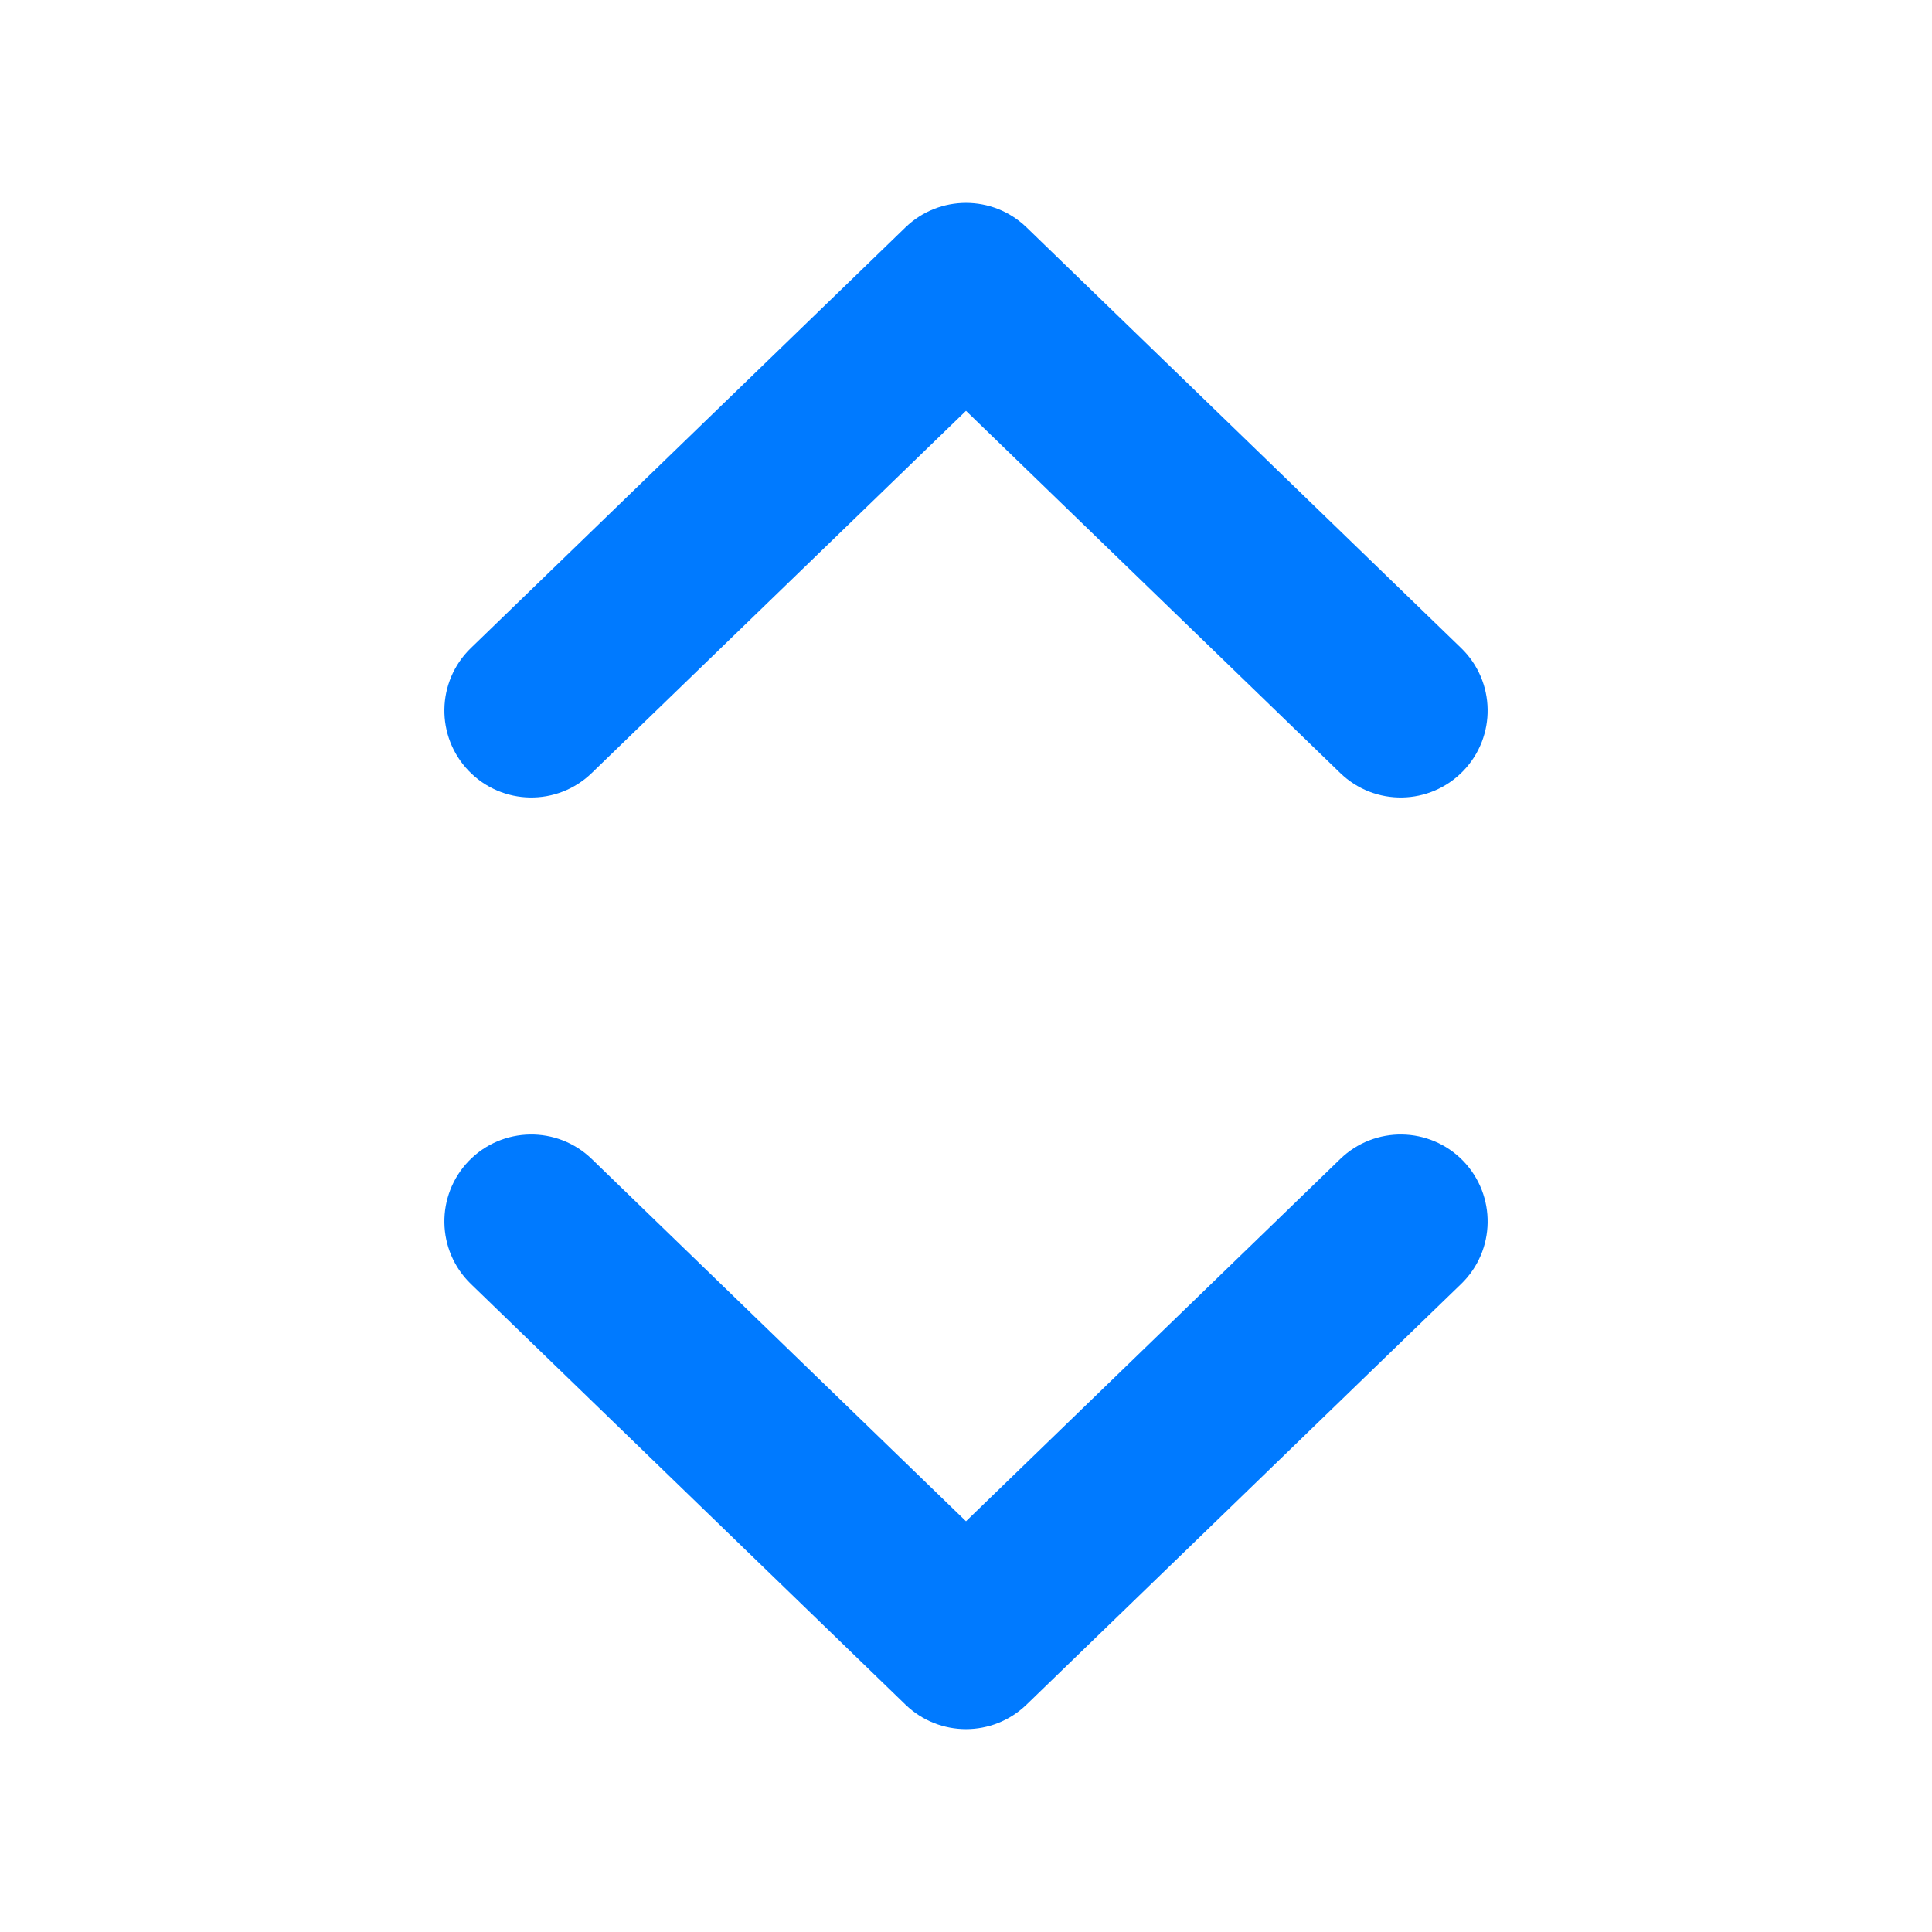
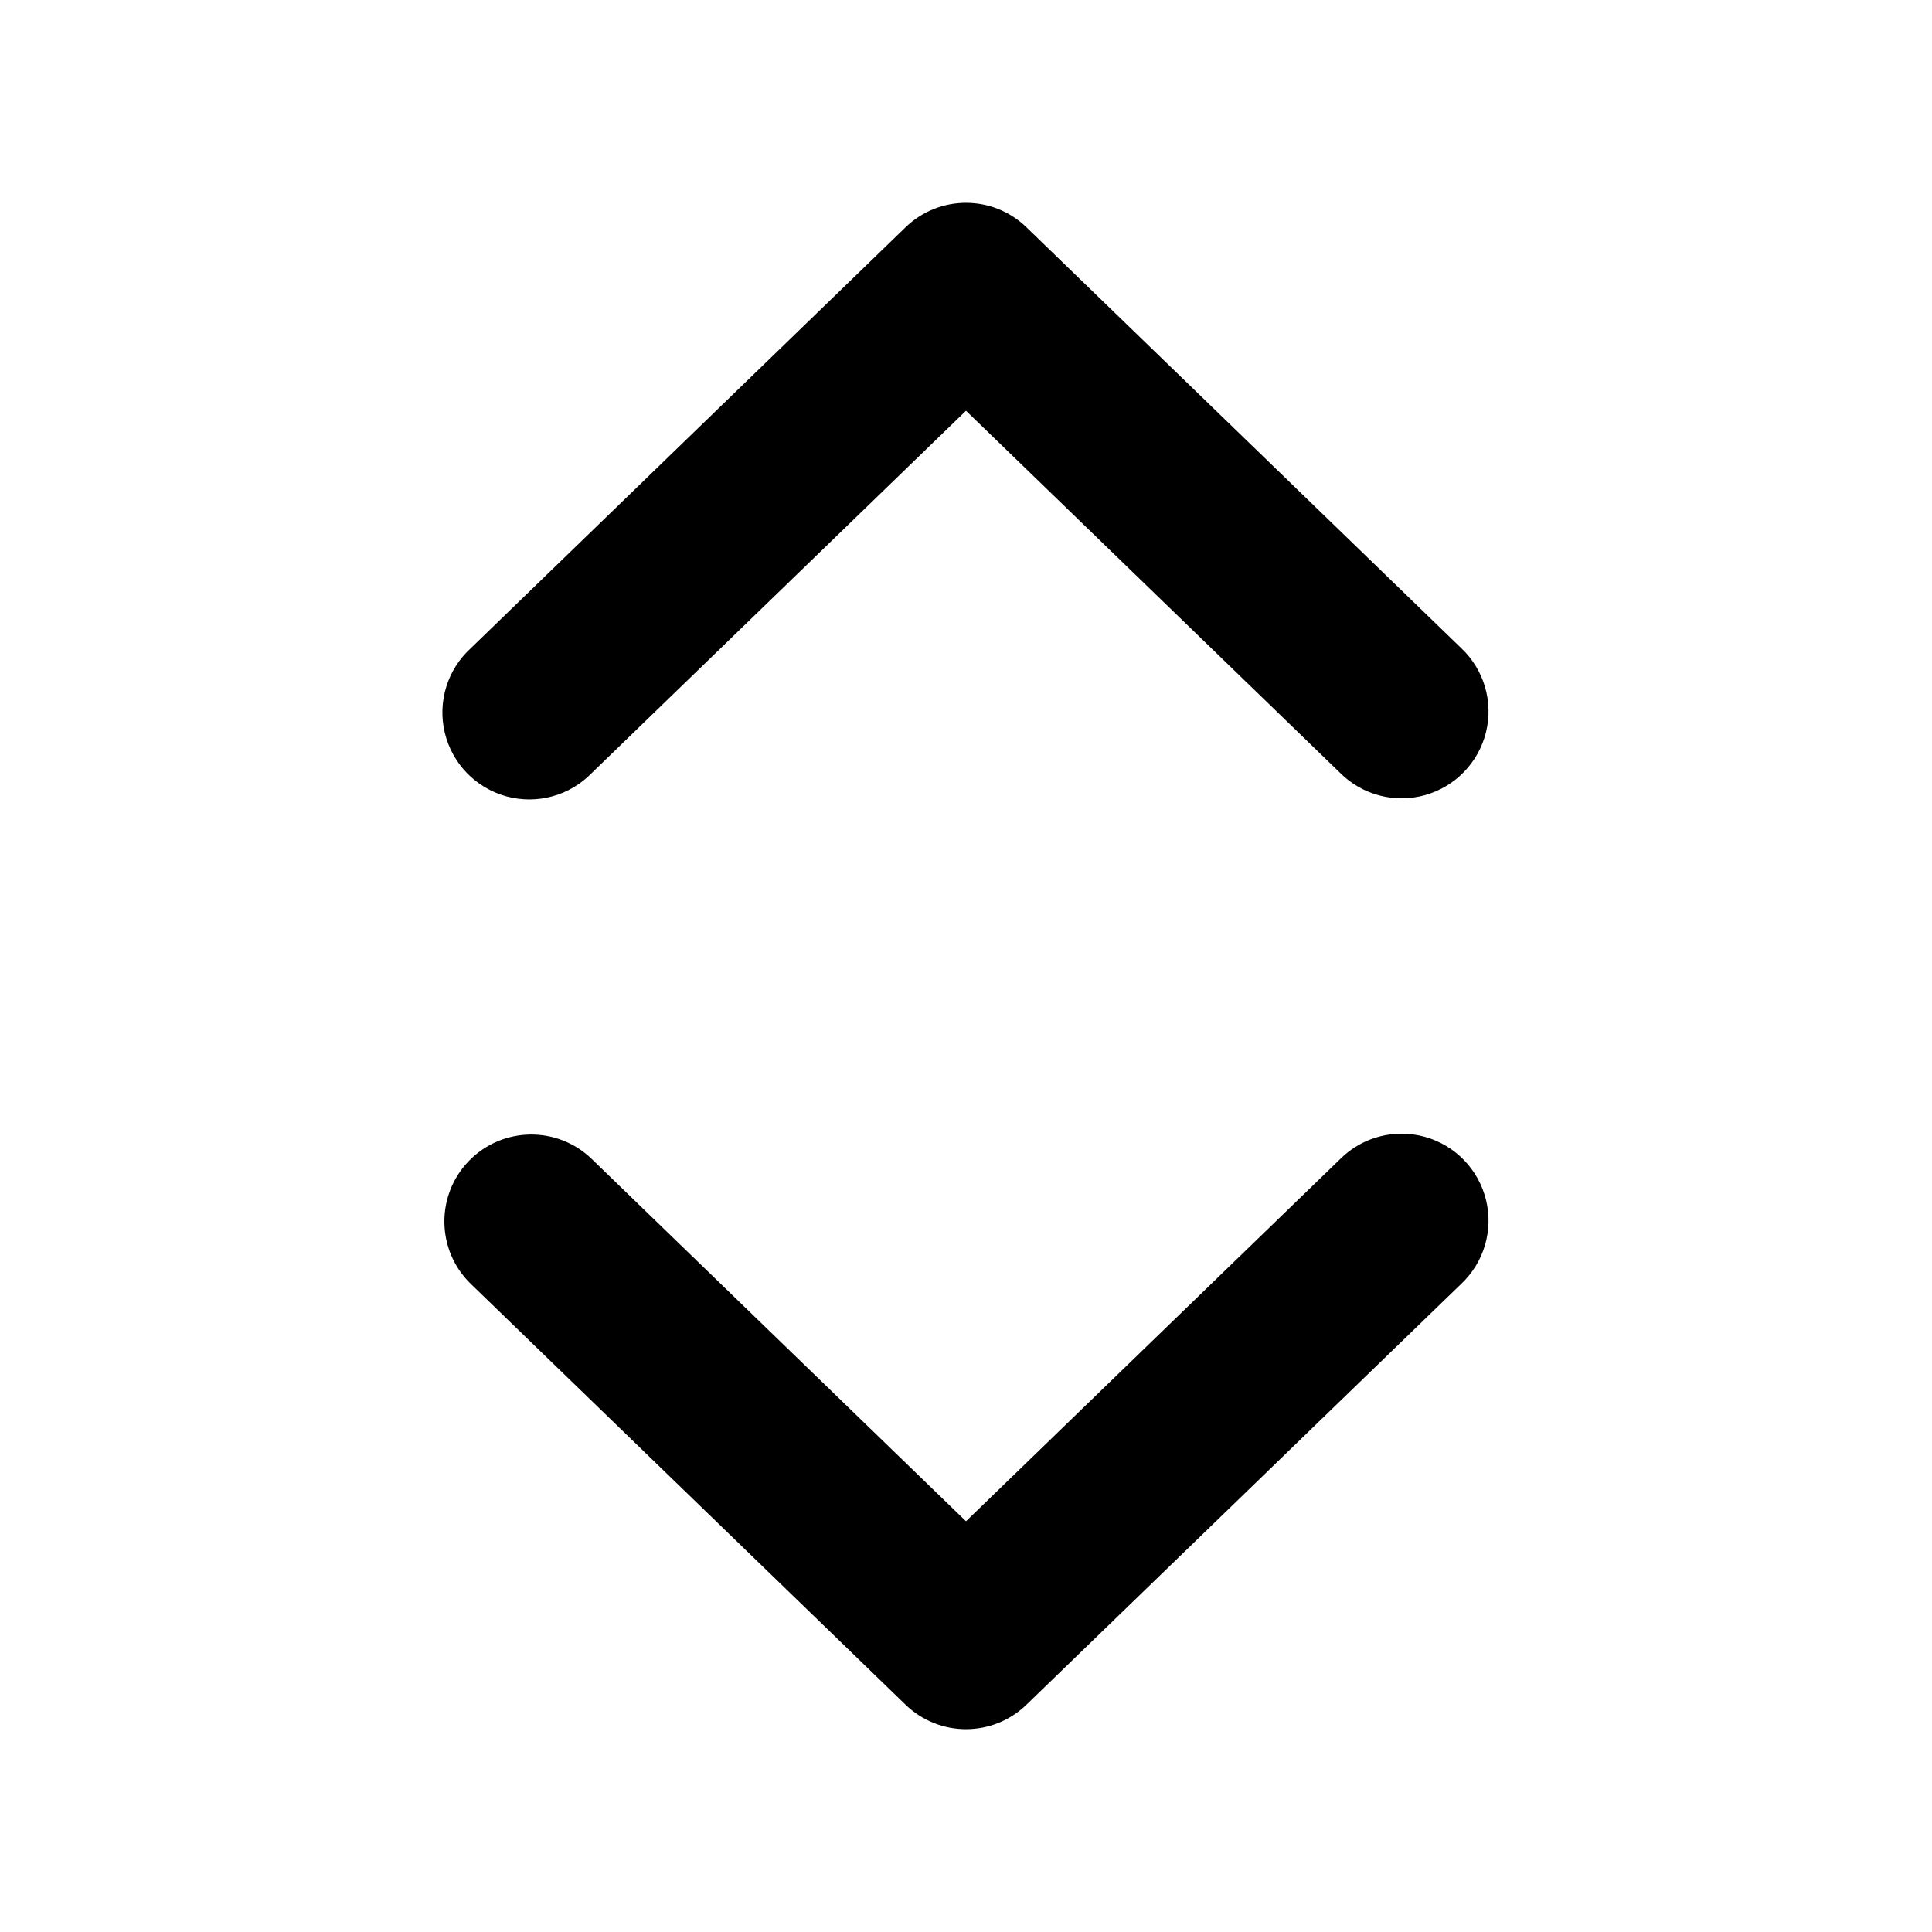
- <svg xmlns="http://www.w3.org/2000/svg" width="20" height="20" viewBox="0 0 20 20" fill="none">
-   <path fill-rule="evenodd" clip-rule="evenodd" d="M9.374 2.353C9.723 2.016 10.277 2.016 10.626 2.353L15.126 6.709C15.483 7.055 15.492 7.624 15.147 7.981C14.801 8.339 14.231 8.348 13.874 8.002L10 4.253L6.126 8.002C5.769 8.348 5.199 8.339 4.853 7.981C4.508 7.624 4.517 7.055 4.874 6.709L9.374 2.353ZM4.853 12.018C5.199 11.661 5.769 11.652 6.126 11.998L10 15.748L13.874 11.998C14.231 11.652 14.801 11.661 15.147 12.018C15.492 12.376 15.483 12.945 15.126 13.291L10.626 17.647C10.277 17.984 9.723 17.984 9.374 17.647L4.874 13.291C4.517 12.945 4.508 12.376 4.853 12.018Z" fill="#007AFF" />
+ <svg xmlns="http://www.w3.org/2000/svg" width="20" height="20" fill="none">
+   <path fill="currentColor" fill-rule="evenodd" d="M9.374 2.353a.9.9 0 0 1 1.252 0l4.5 4.356a.9.9 0 1 1-1.252 1.293L10 4.252l-3.874 3.75A.9.9 0 1 1 4.874 6.71zm-4.52 9.665a.9.9 0 0 1 1.272-.02L10 15.748l3.874-3.75a.9.9 0 1 1 1.252 1.293l-4.5 4.356a.9.9 0 0 1-1.252 0l-4.5-4.356a.9.9 0 0 1-.02-1.273" clip-rule="evenodd" />
</svg>
